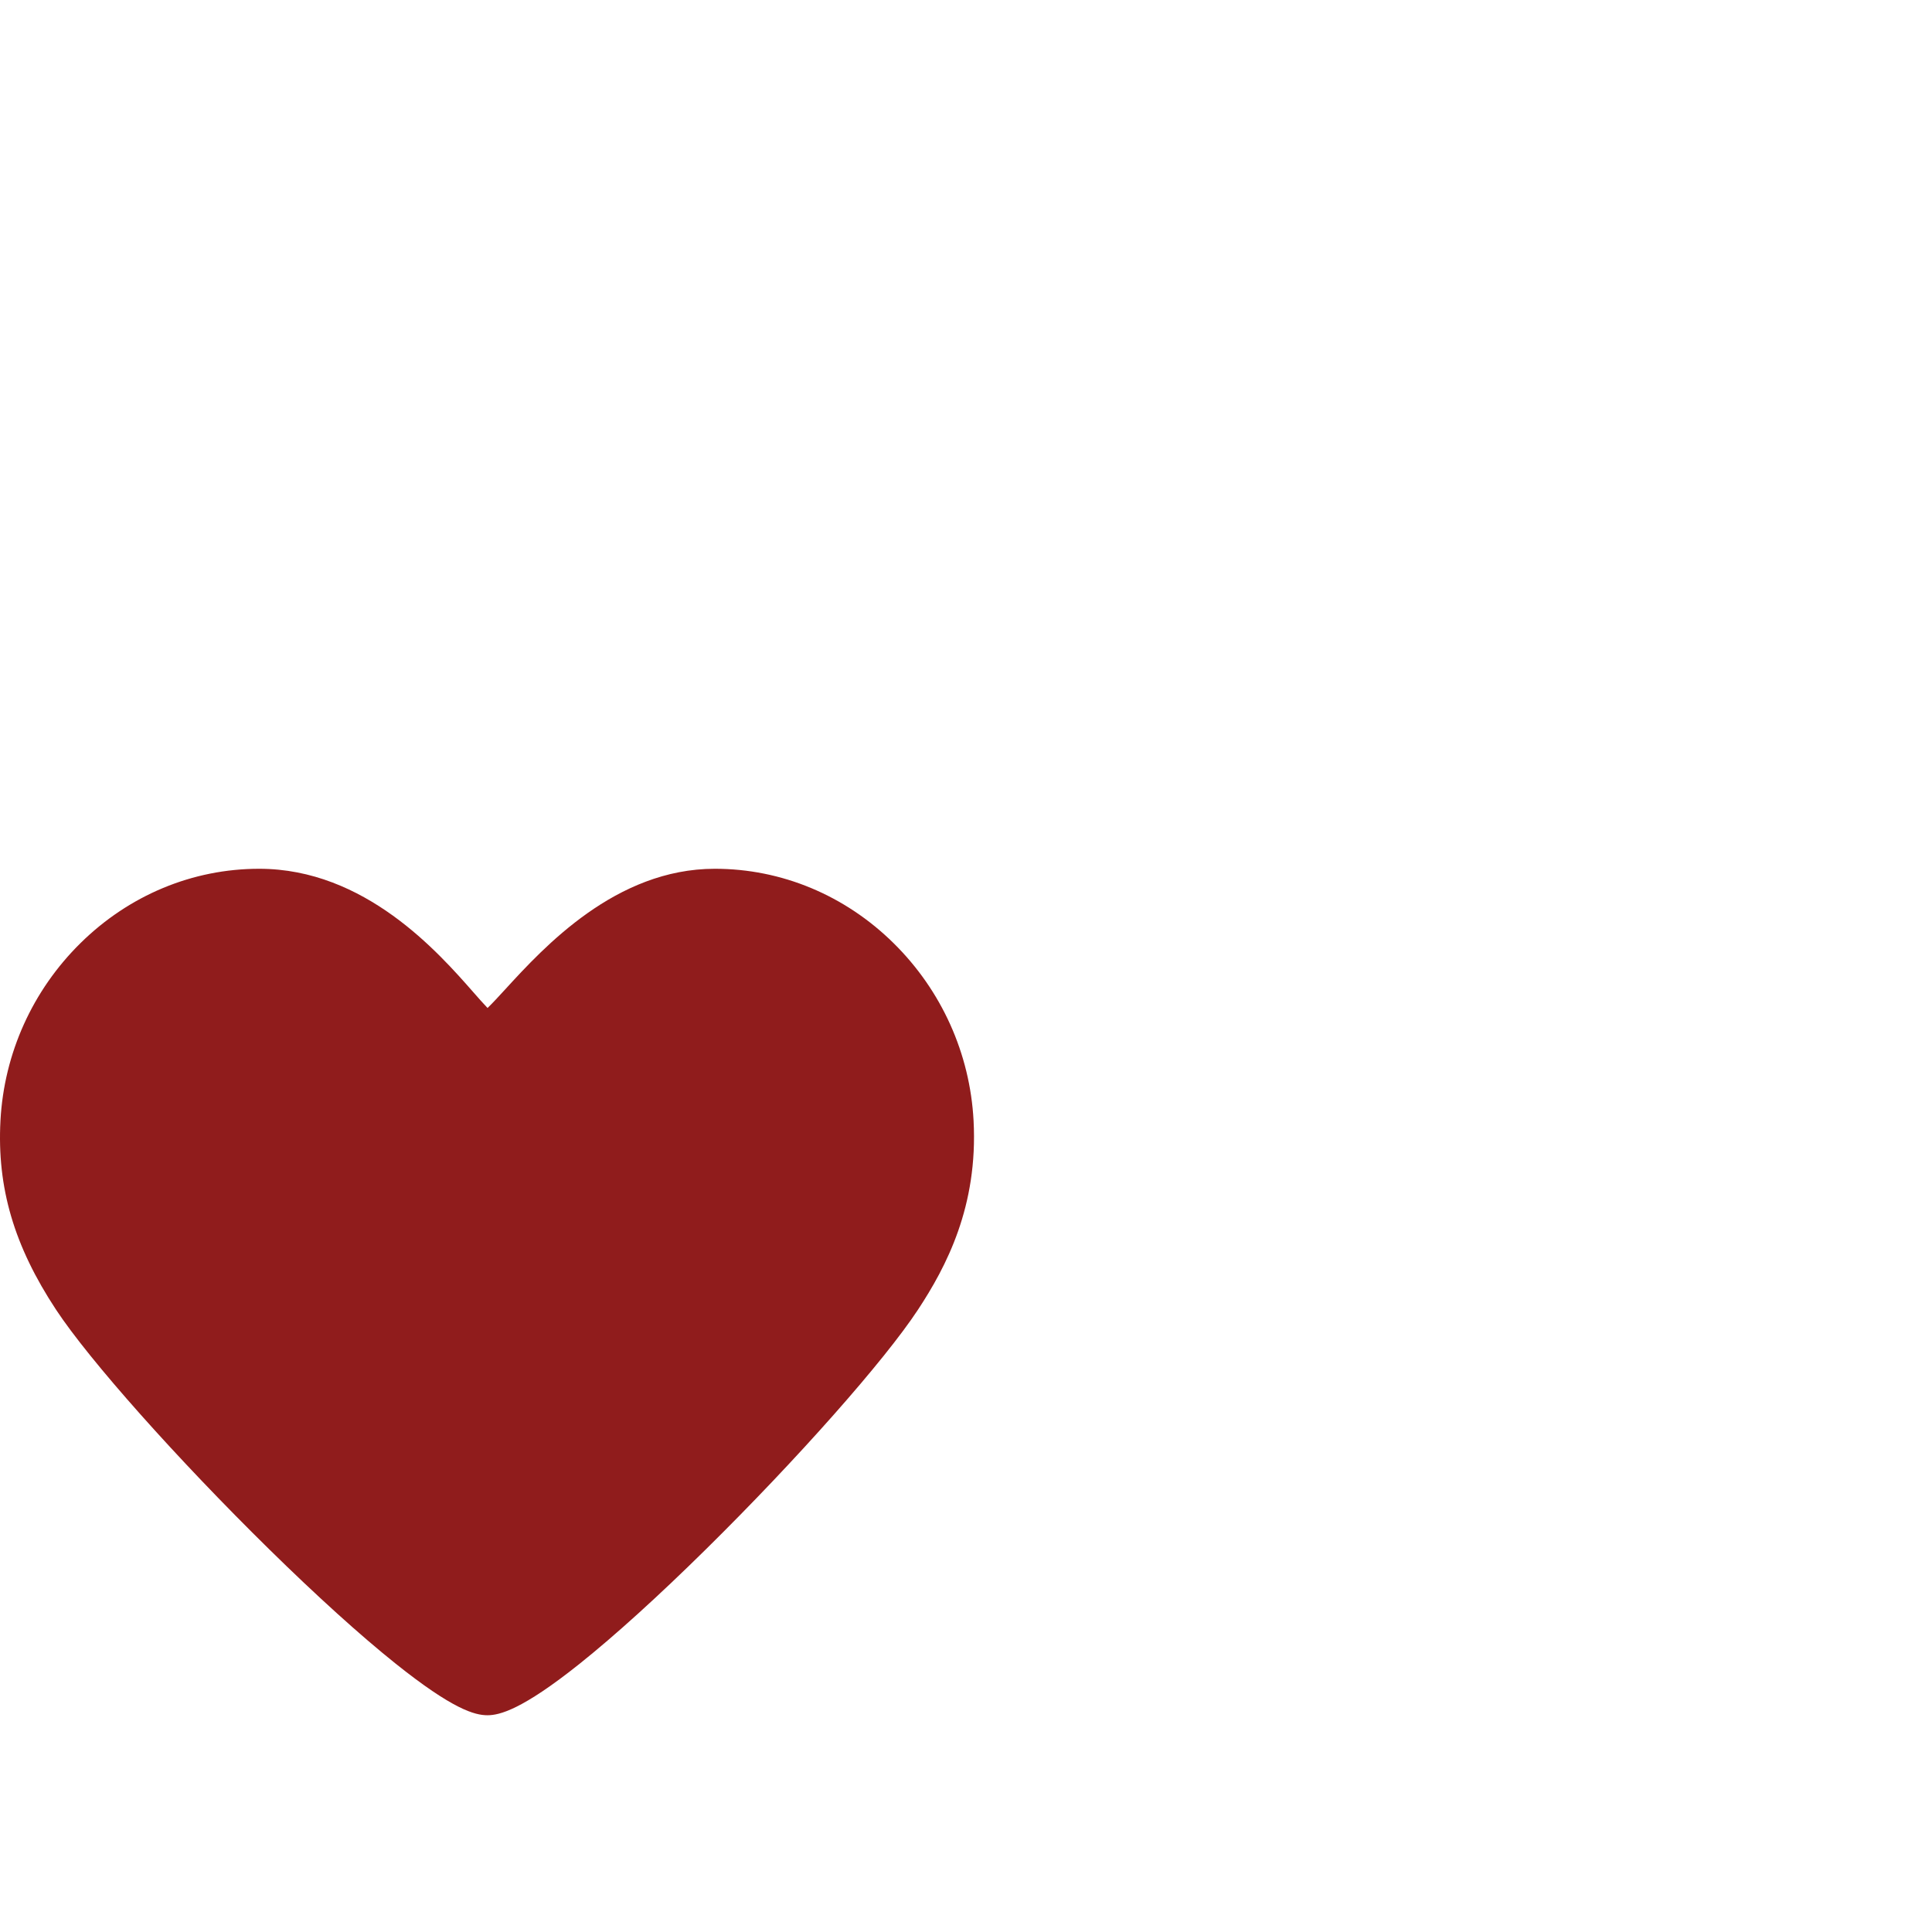
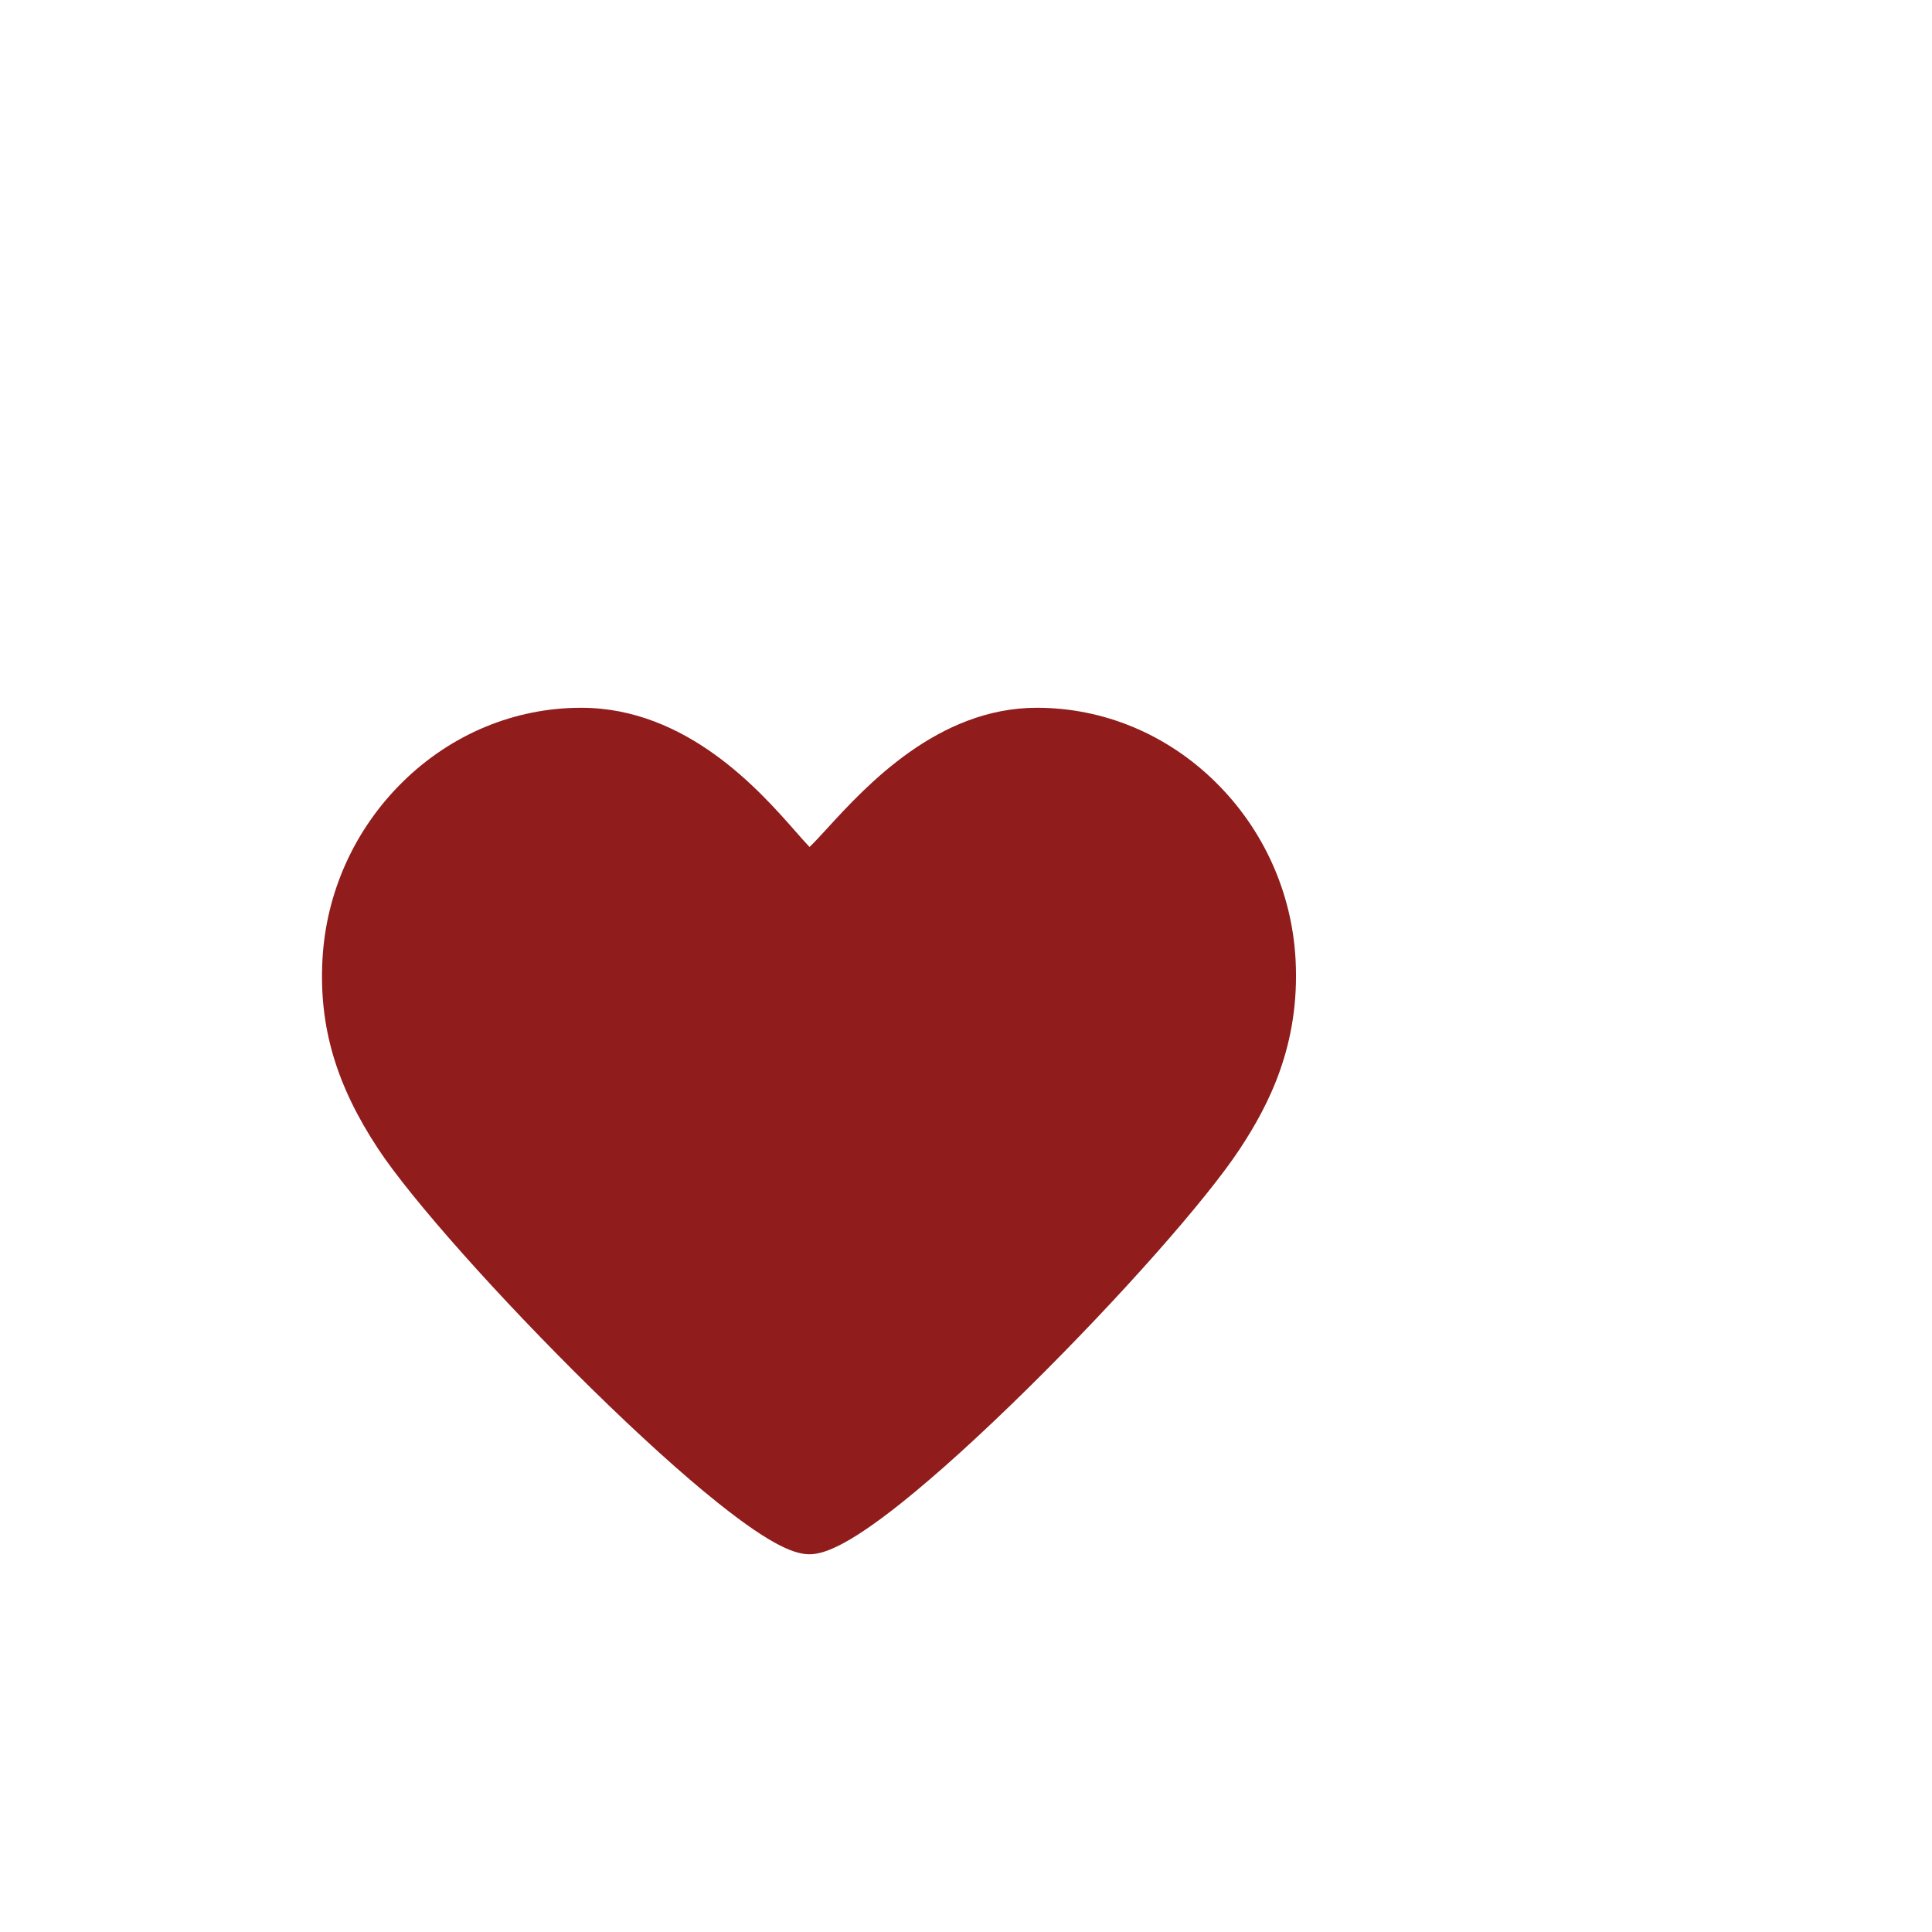
- <svg xmlns="http://www.w3.org/2000/svg" width="30" height="30" viewBox="0 0 600 100" fill="#901C1C">
+ <svg xmlns="http://www.w3.org/2000/svg" width="30" height="30" viewBox="-100 50 600 100" fill="#901C1C">
  <path d="M302.351,98.012c-1.116-20.846-9.942-40.422-24.855-55.122c-15.103-14.887-34.811-23.086-55.491-23.086  c-30.776,0-53.082,24.334-65.065,37.408c-1.85,2.019-4.018,4.384-5.527,5.827c-1.208-1.25-2.845-3.114-4.351-4.828  c-10.944-12.466-33.72-38.406-66.571-38.406c-20.68,0-40.387,8.199-55.49,23.086C10.087,57.59,1.259,77.165,0.143,98.012  c-1.111,20.812,4.212,38.921,17.26,58.72c10.324,15.669,37.545,46.266,66.195,74.408c14.757,14.495,28.339,26.779,39.277,35.524  c17.762,14.2,24.565,16.021,28.506,16.021c3.695,0,10.683-1.657,28.615-15.981c10.913-8.717,24.448-20.982,39.143-35.468  c28.393-27.99,55.515-58.628,65.956-74.507C293.877,143.372,303.774,124.629,302.351,98.012z" />
</svg>
